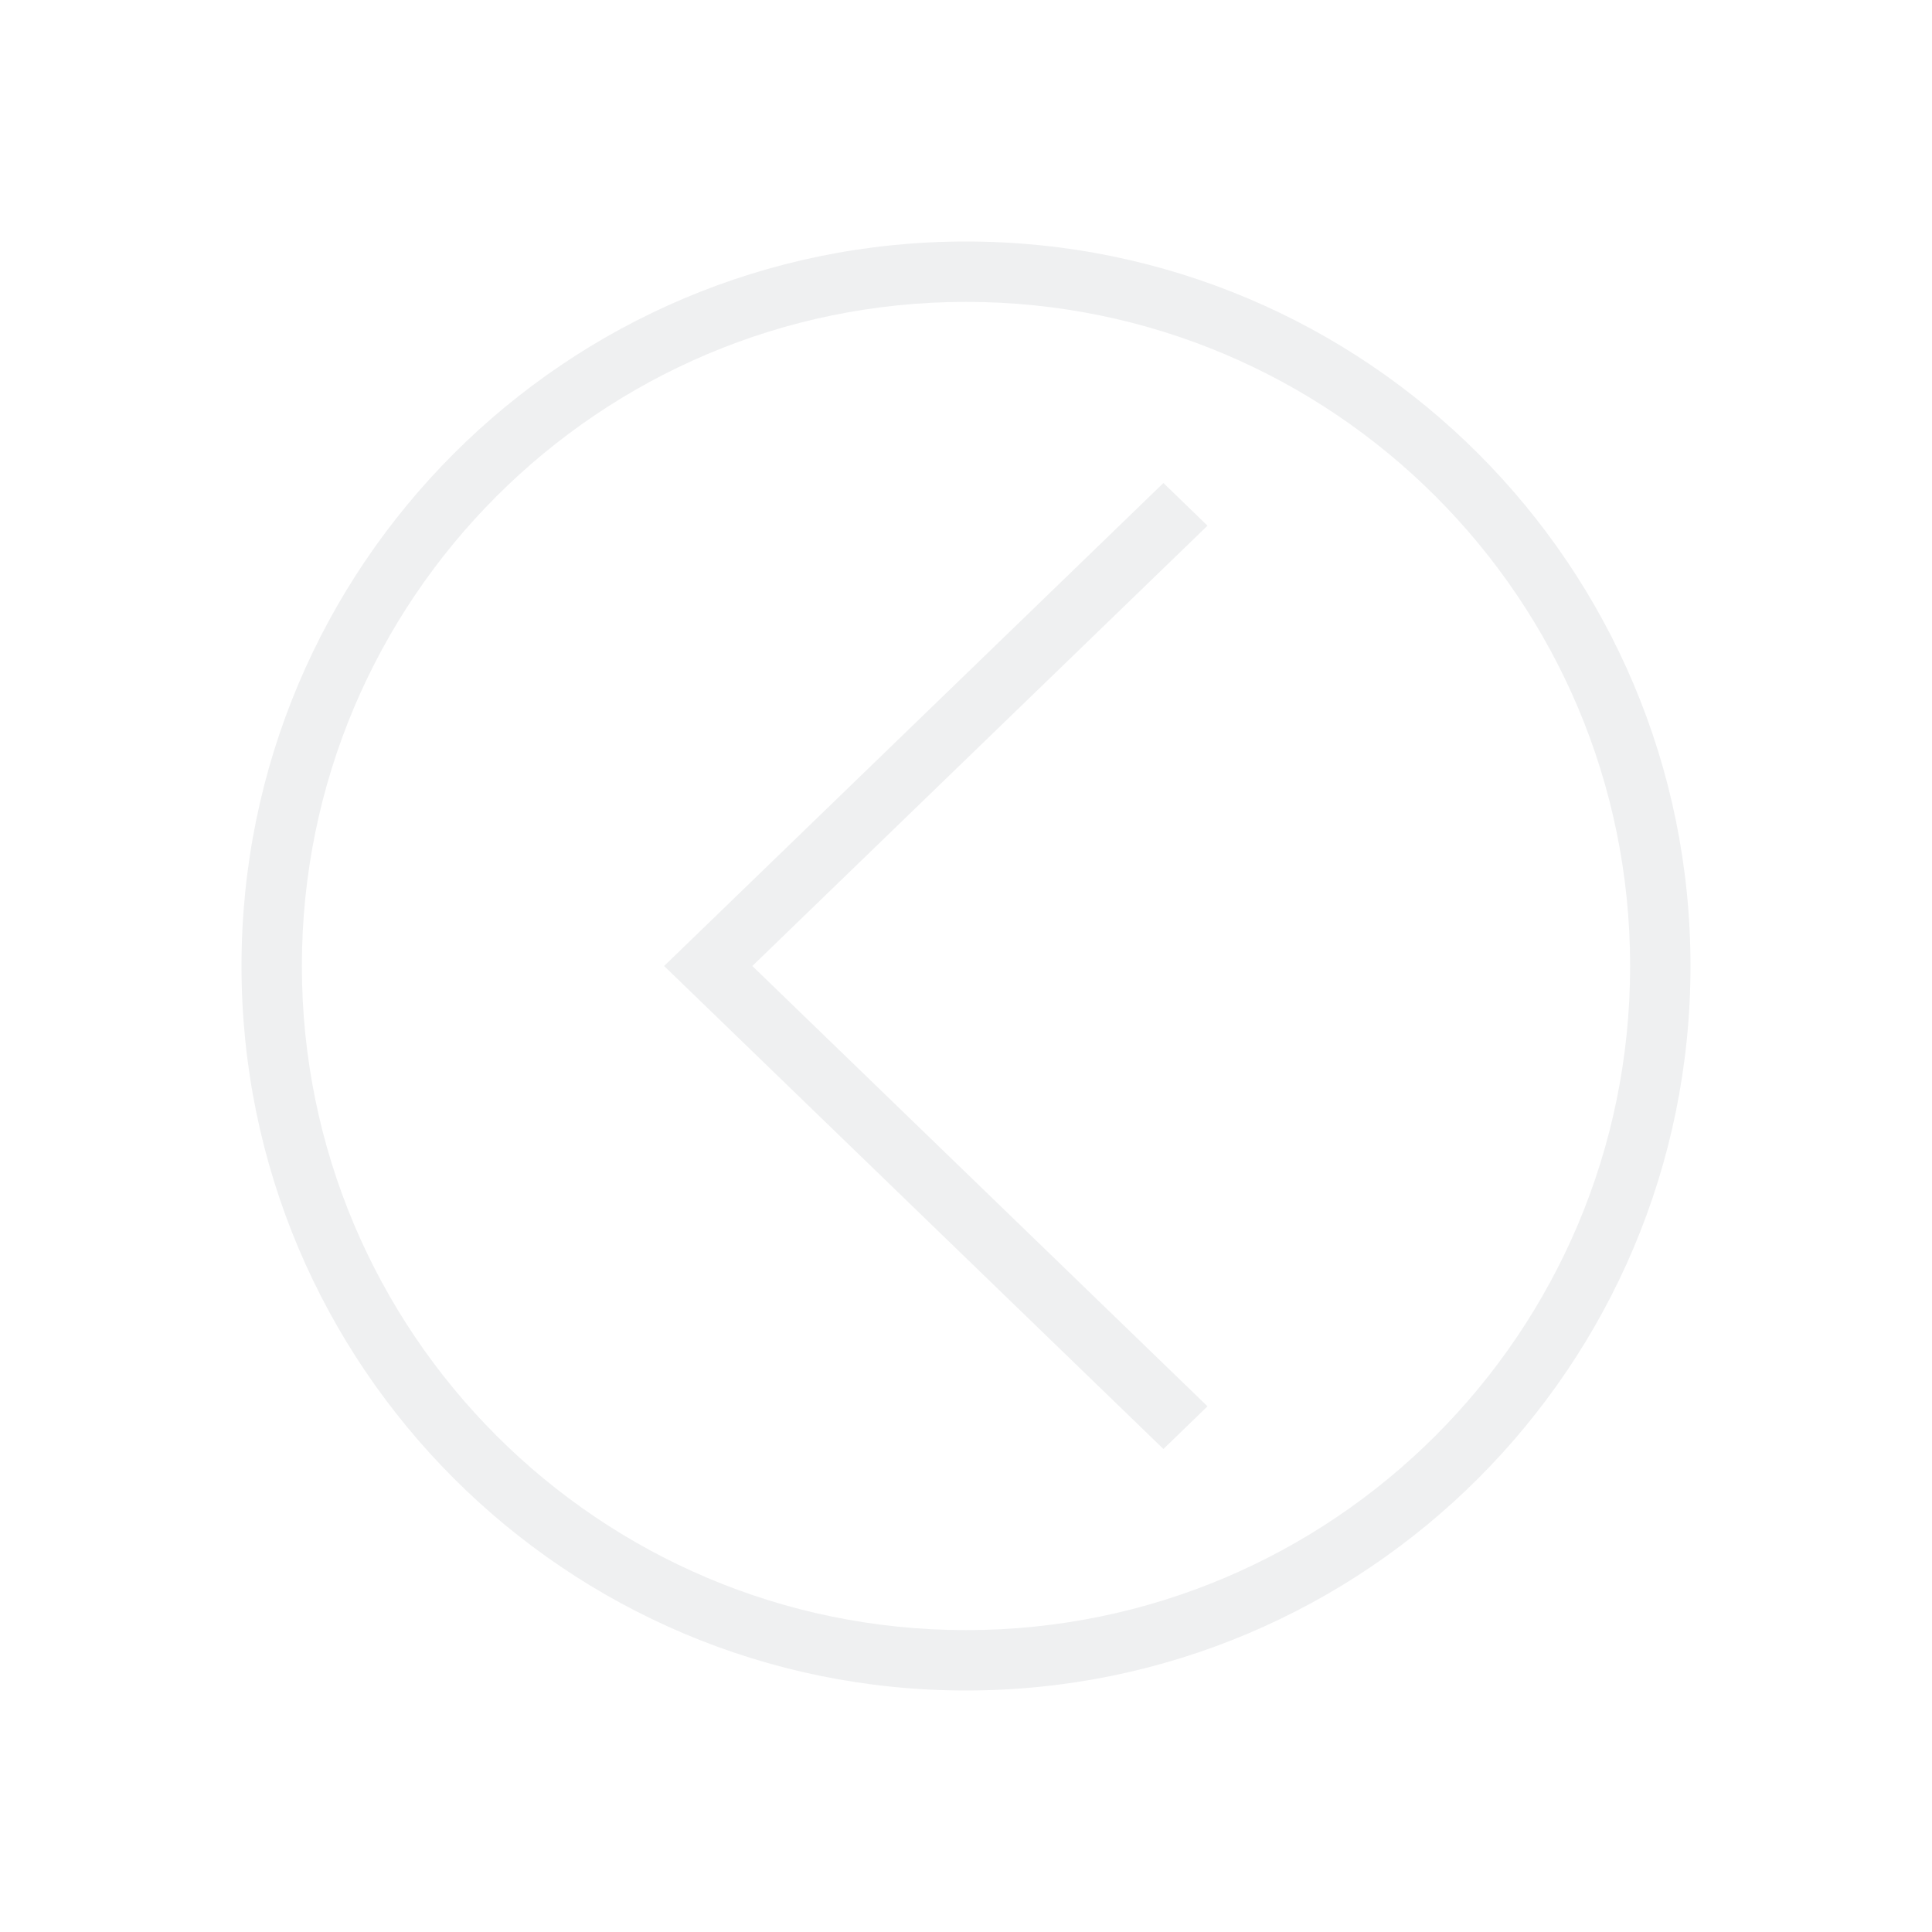
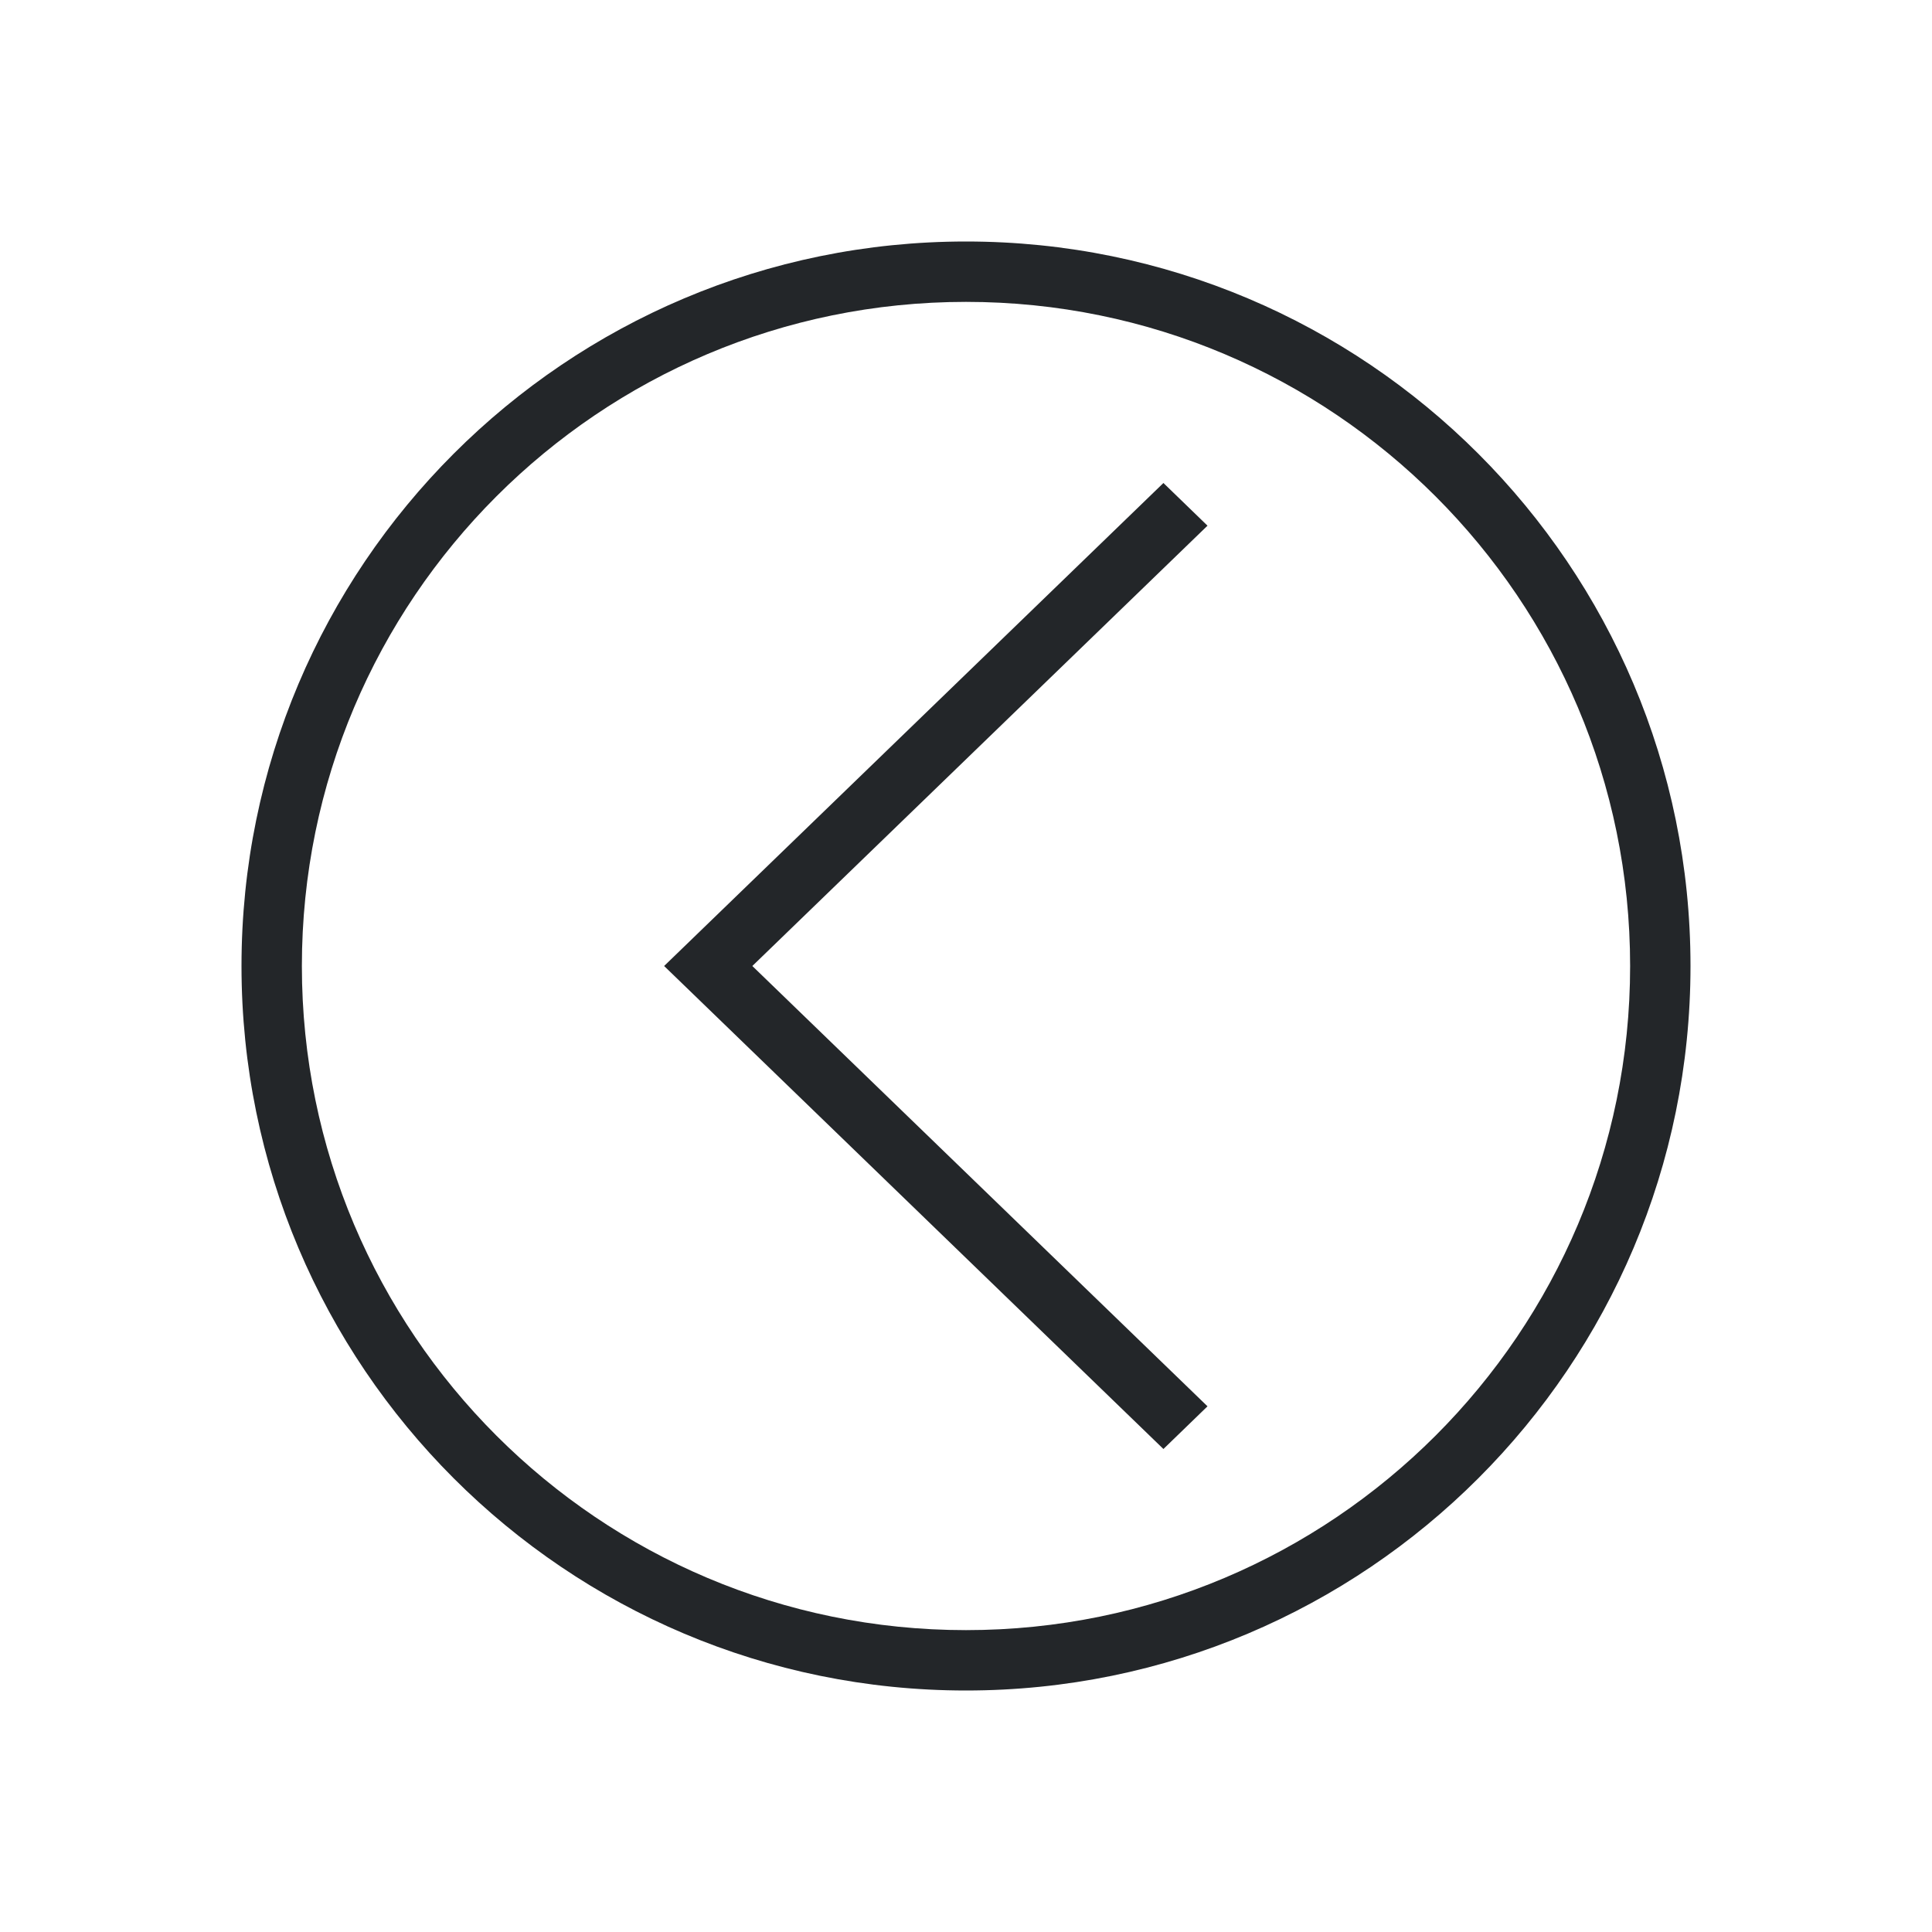
<svg xmlns="http://www.w3.org/2000/svg" viewBox="0 0 32 32">
  <defs id="defs3051">
    <style type="text/css" id="current-color-scheme">
      .ColorScheme-Text {
-         color:#eff0f1;
+         color:#232629;
      }
      </style>
  </defs>
  <path style="fill:currentColor;fill-opacity:1;stroke:none" d="M 16,4 A 12,12 0 0 0 4,16 12,12 0 0 0 16,28 12,12 0 0 0 28,16 12,12 0 0 0 16,4 Z m 0,1 A 11,11 0 0 1 27,16 11,11 0 0 1 16,27 11,11 0 0 1 5,16 11,11 0 0 1 16,5 Z m 3.27,3 L 11,16 19.27,24 20,23.293 12.461,16 20,8.707 19.27,8 Z" class="ColorScheme-Text" />
</svg>
